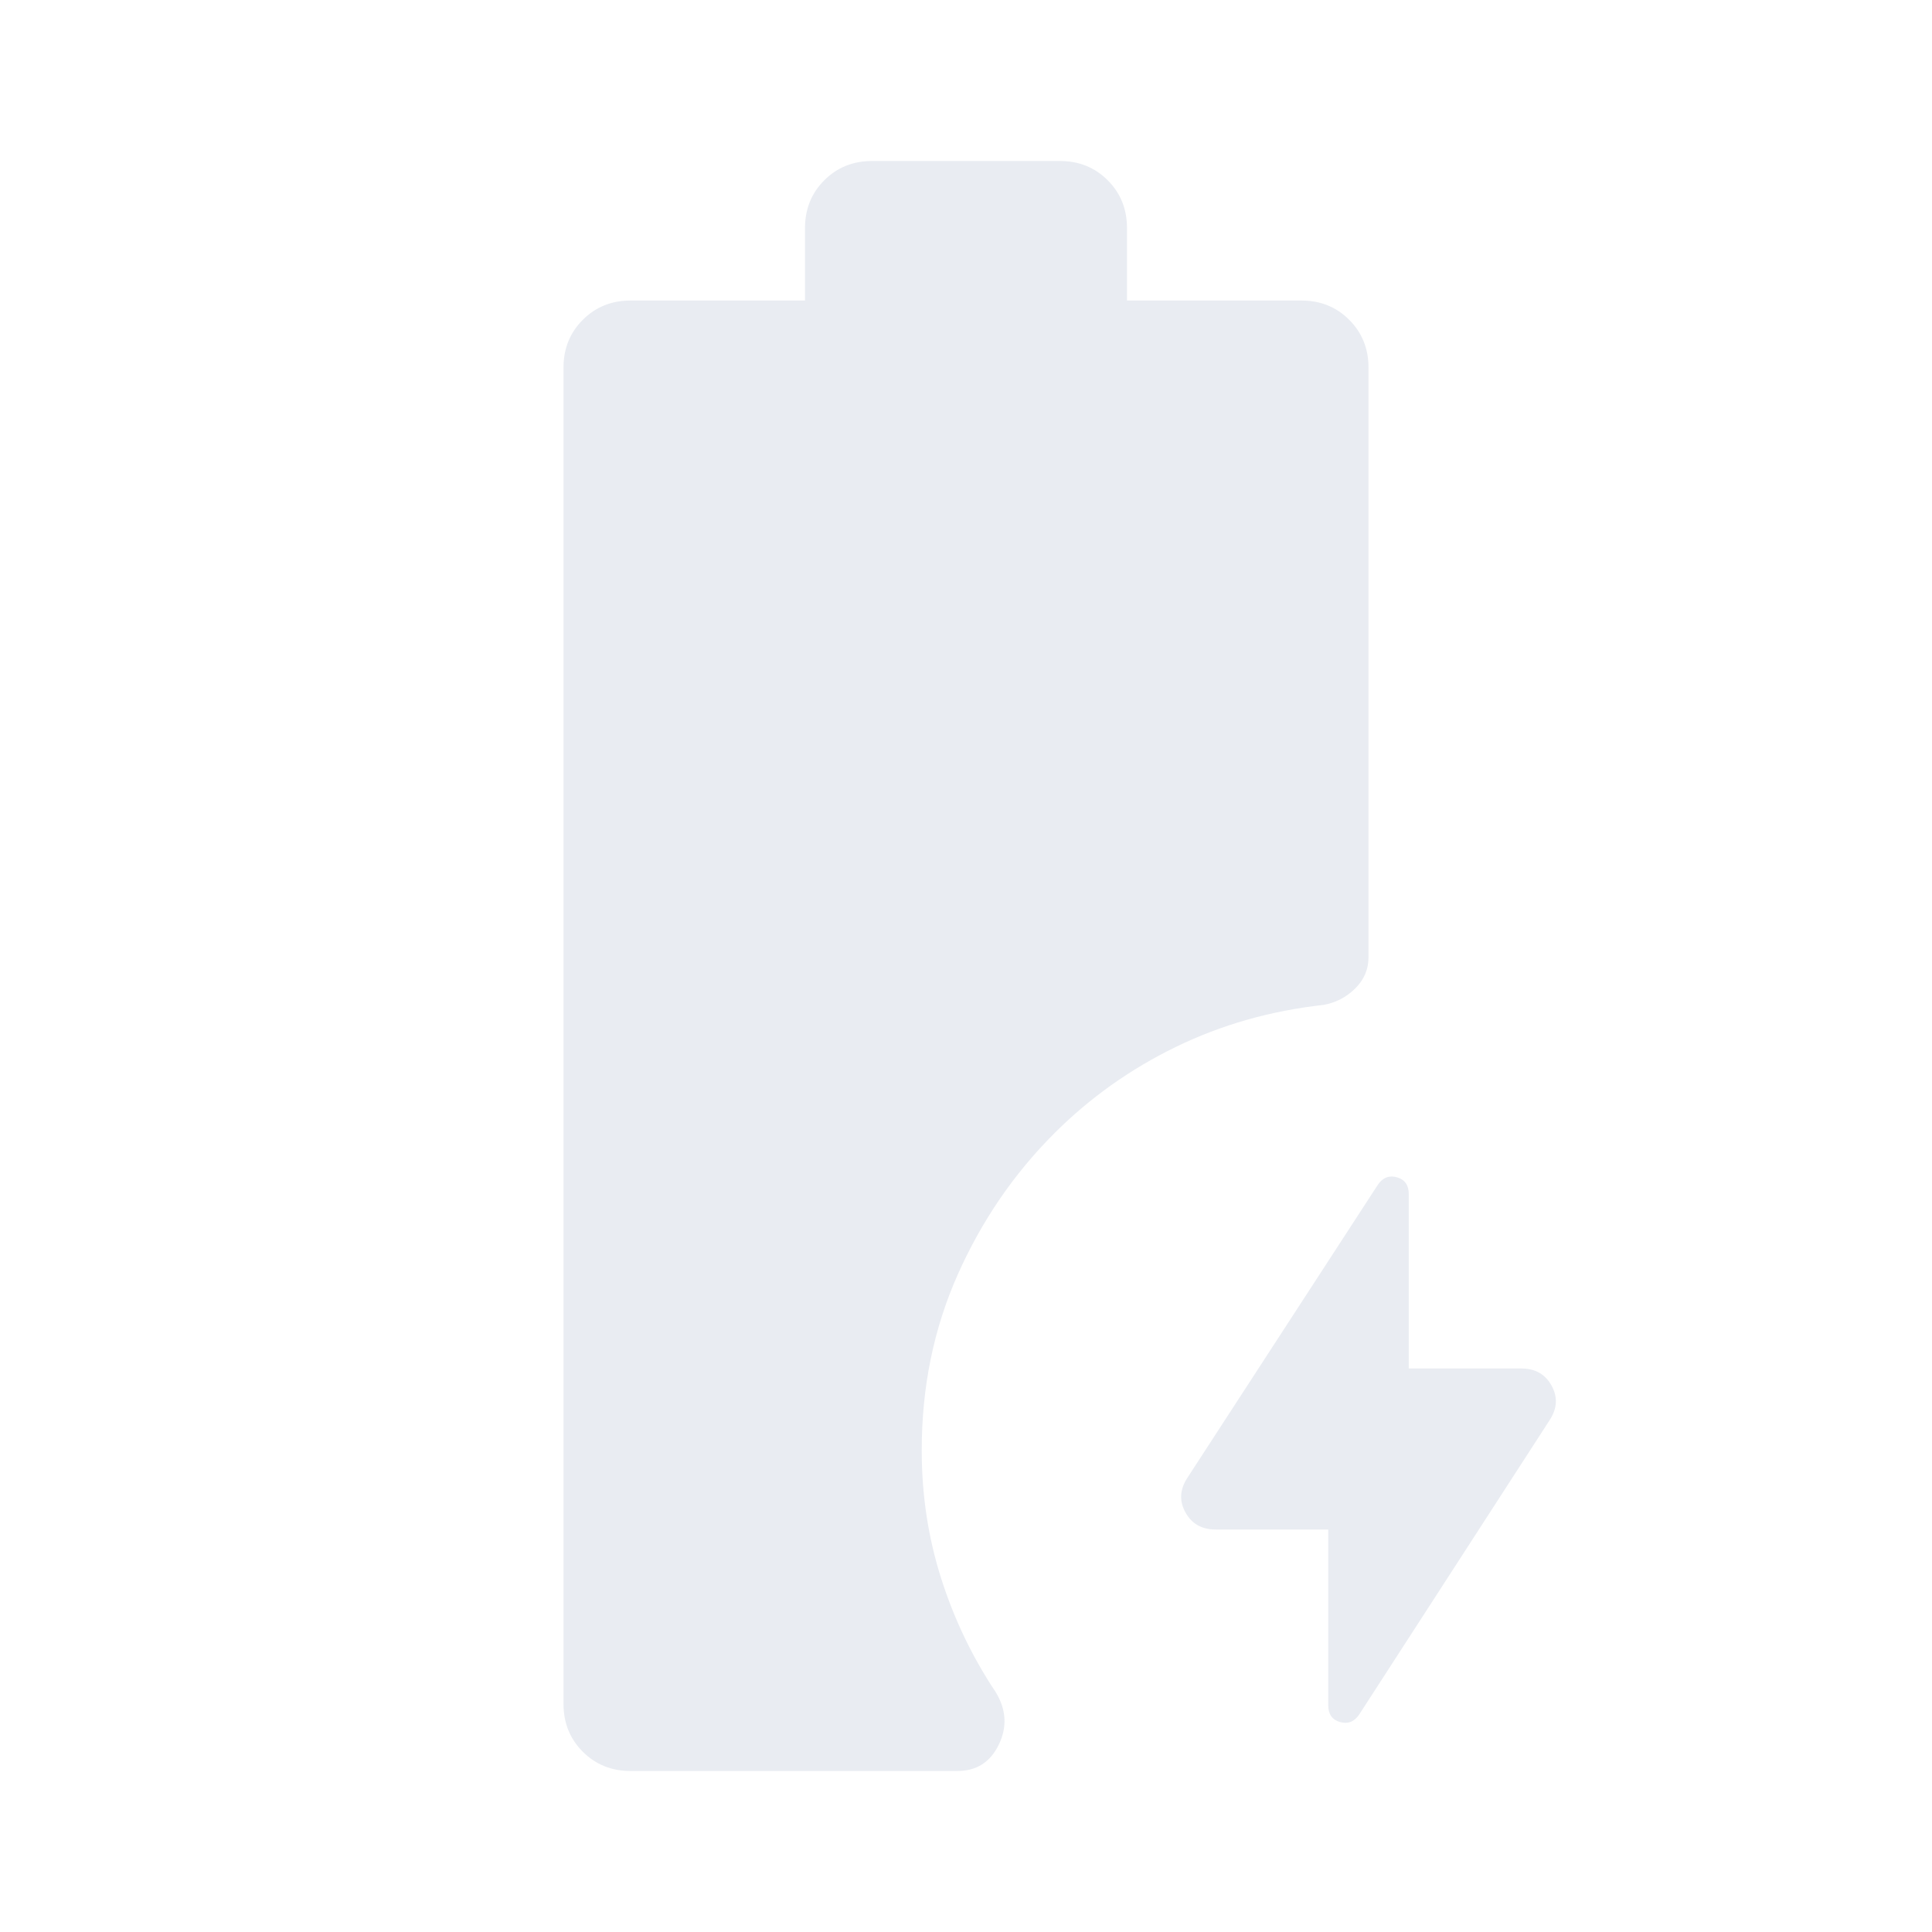
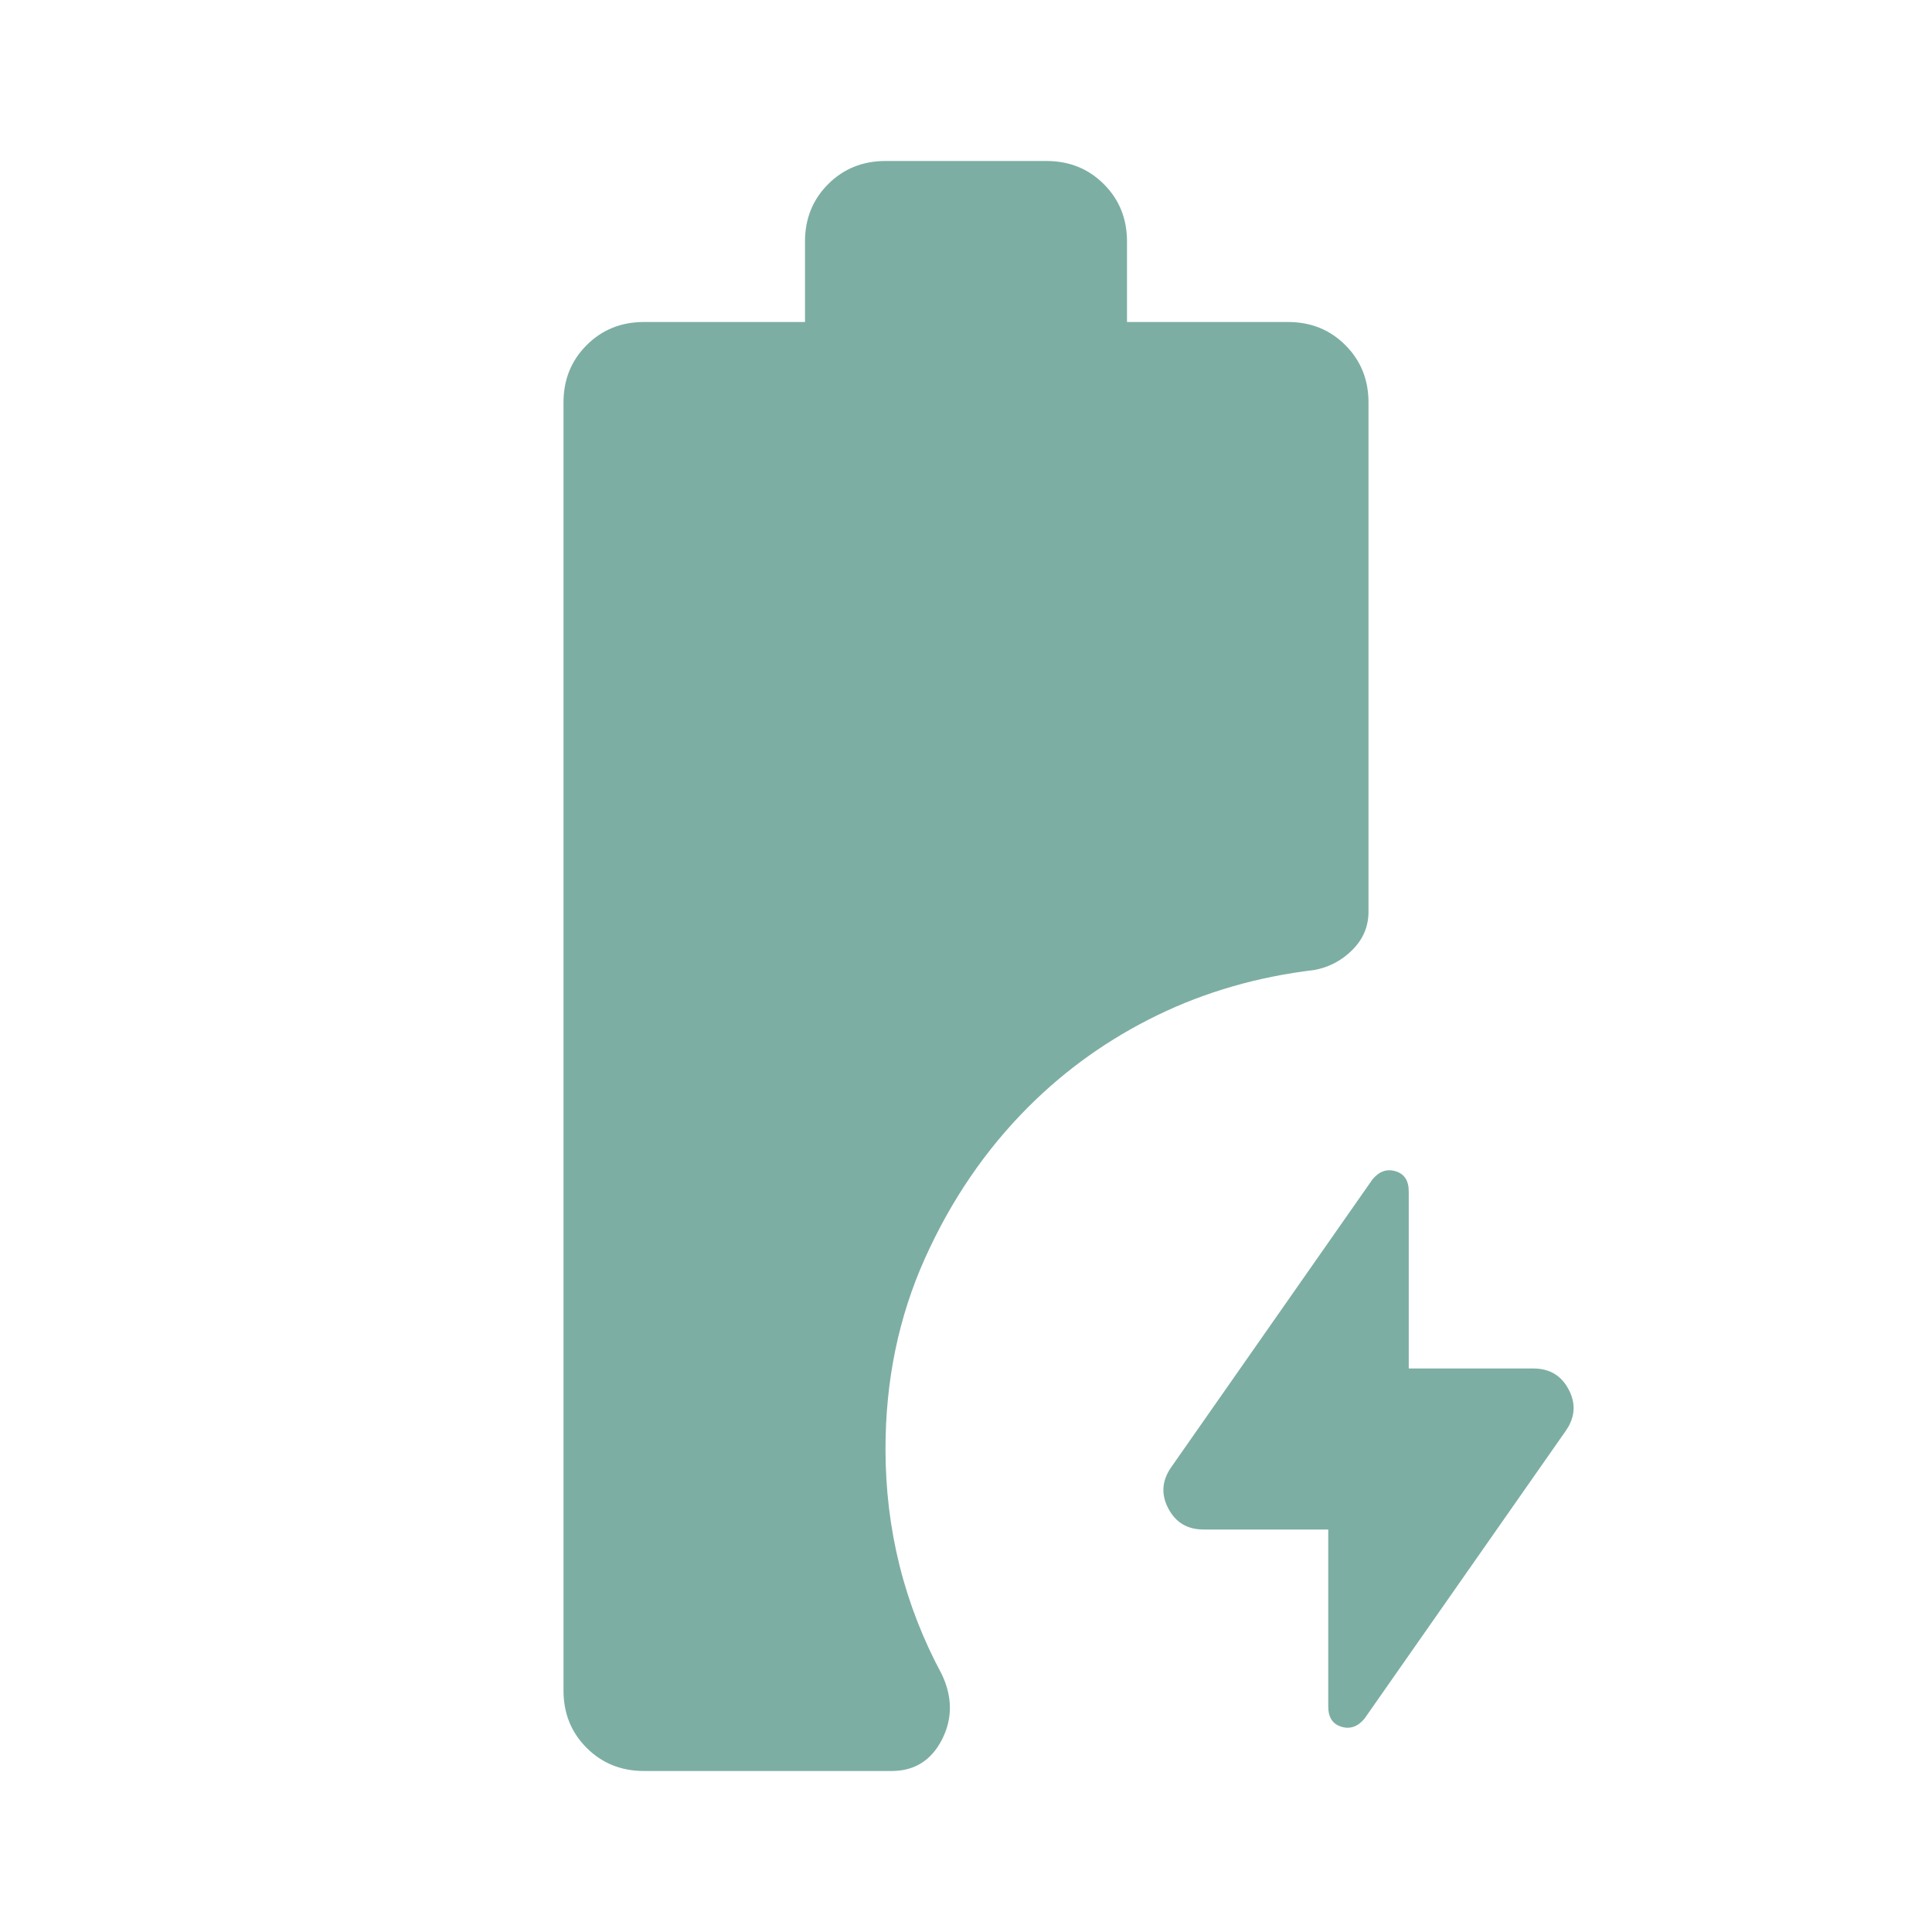
- <svg xmlns="http://www.w3.org/2000/svg" height="40px" viewBox="0 -960 960 960" width="40px" fill="#e9ecf2">
-   <path d="M660-200h-56q-10.26 0-14.96-8.5-4.71-8.5.96-17.17l94.67-145.66q3.66-5.34 9.5-3.67 5.83 1.67 5.83 8.33V-280h56q10.26 0 14.96 8.5 4.71 8.5-.96 17.17L675.33-108q-3.66 5.33-9.5 3.67Q660-106 660-112.67V-200ZM313.33-80q-14.16 0-23.75-9.58-9.58-9.59-9.58-23.75v-664q0-14.17 9.58-23.75 9.59-9.59 23.75-9.59H400v-36q0-14.16 9.58-23.75 9.59-9.58 23.75-9.58h93.34q14.16 0 23.75 9.58 9.58 9.59 9.58 23.75v36h86.67q14.16 0 23.75 9.59 9.58 9.58 9.58 23.75v293q0 8.97-6.62 15.5-6.61 6.53-15.71 8.16-39.34 4.34-73.34 20.85-34 16.52-60.44 42.95-30.22 30.2-48.06 70.34Q458-286.39 458-239.33q0 33.33 9.67 63.66 9.66 30.34 27 56.34 8 13 1.66 26.16Q490-80 475.67-80H313.33Z" />
+ <svg xmlns="http://www.w3.org/2000/svg" height="24px" viewBox="0 -960 960 960" width="24px" fill="#7daea3">
+   <path d="M660-200h-62q-12 0-17.5-10.5T582-231l100-143q5-6 11.5-4t6.5 10v88h62q12 0 17.5 10.5T778-249L678-106q-5 6-11.5 4t-6.5-10v-88ZM320-80q-17 0-28.5-11.5T280-120v-640q0-17 11.5-28.5T320-800h80v-40q0-17 11.5-28.5T440-880h80q17 0 28.5 11.5T560-840v40h80q17 0 28.5 11.5T680-760v253q0 11-8 19t-19 10q-42 5-78 22.5T511-410q-32 32-51.5 75.5T440-240q0 30 7 58t21 54q8 17 0 32.5T443-80H320Z" />
</svg>
